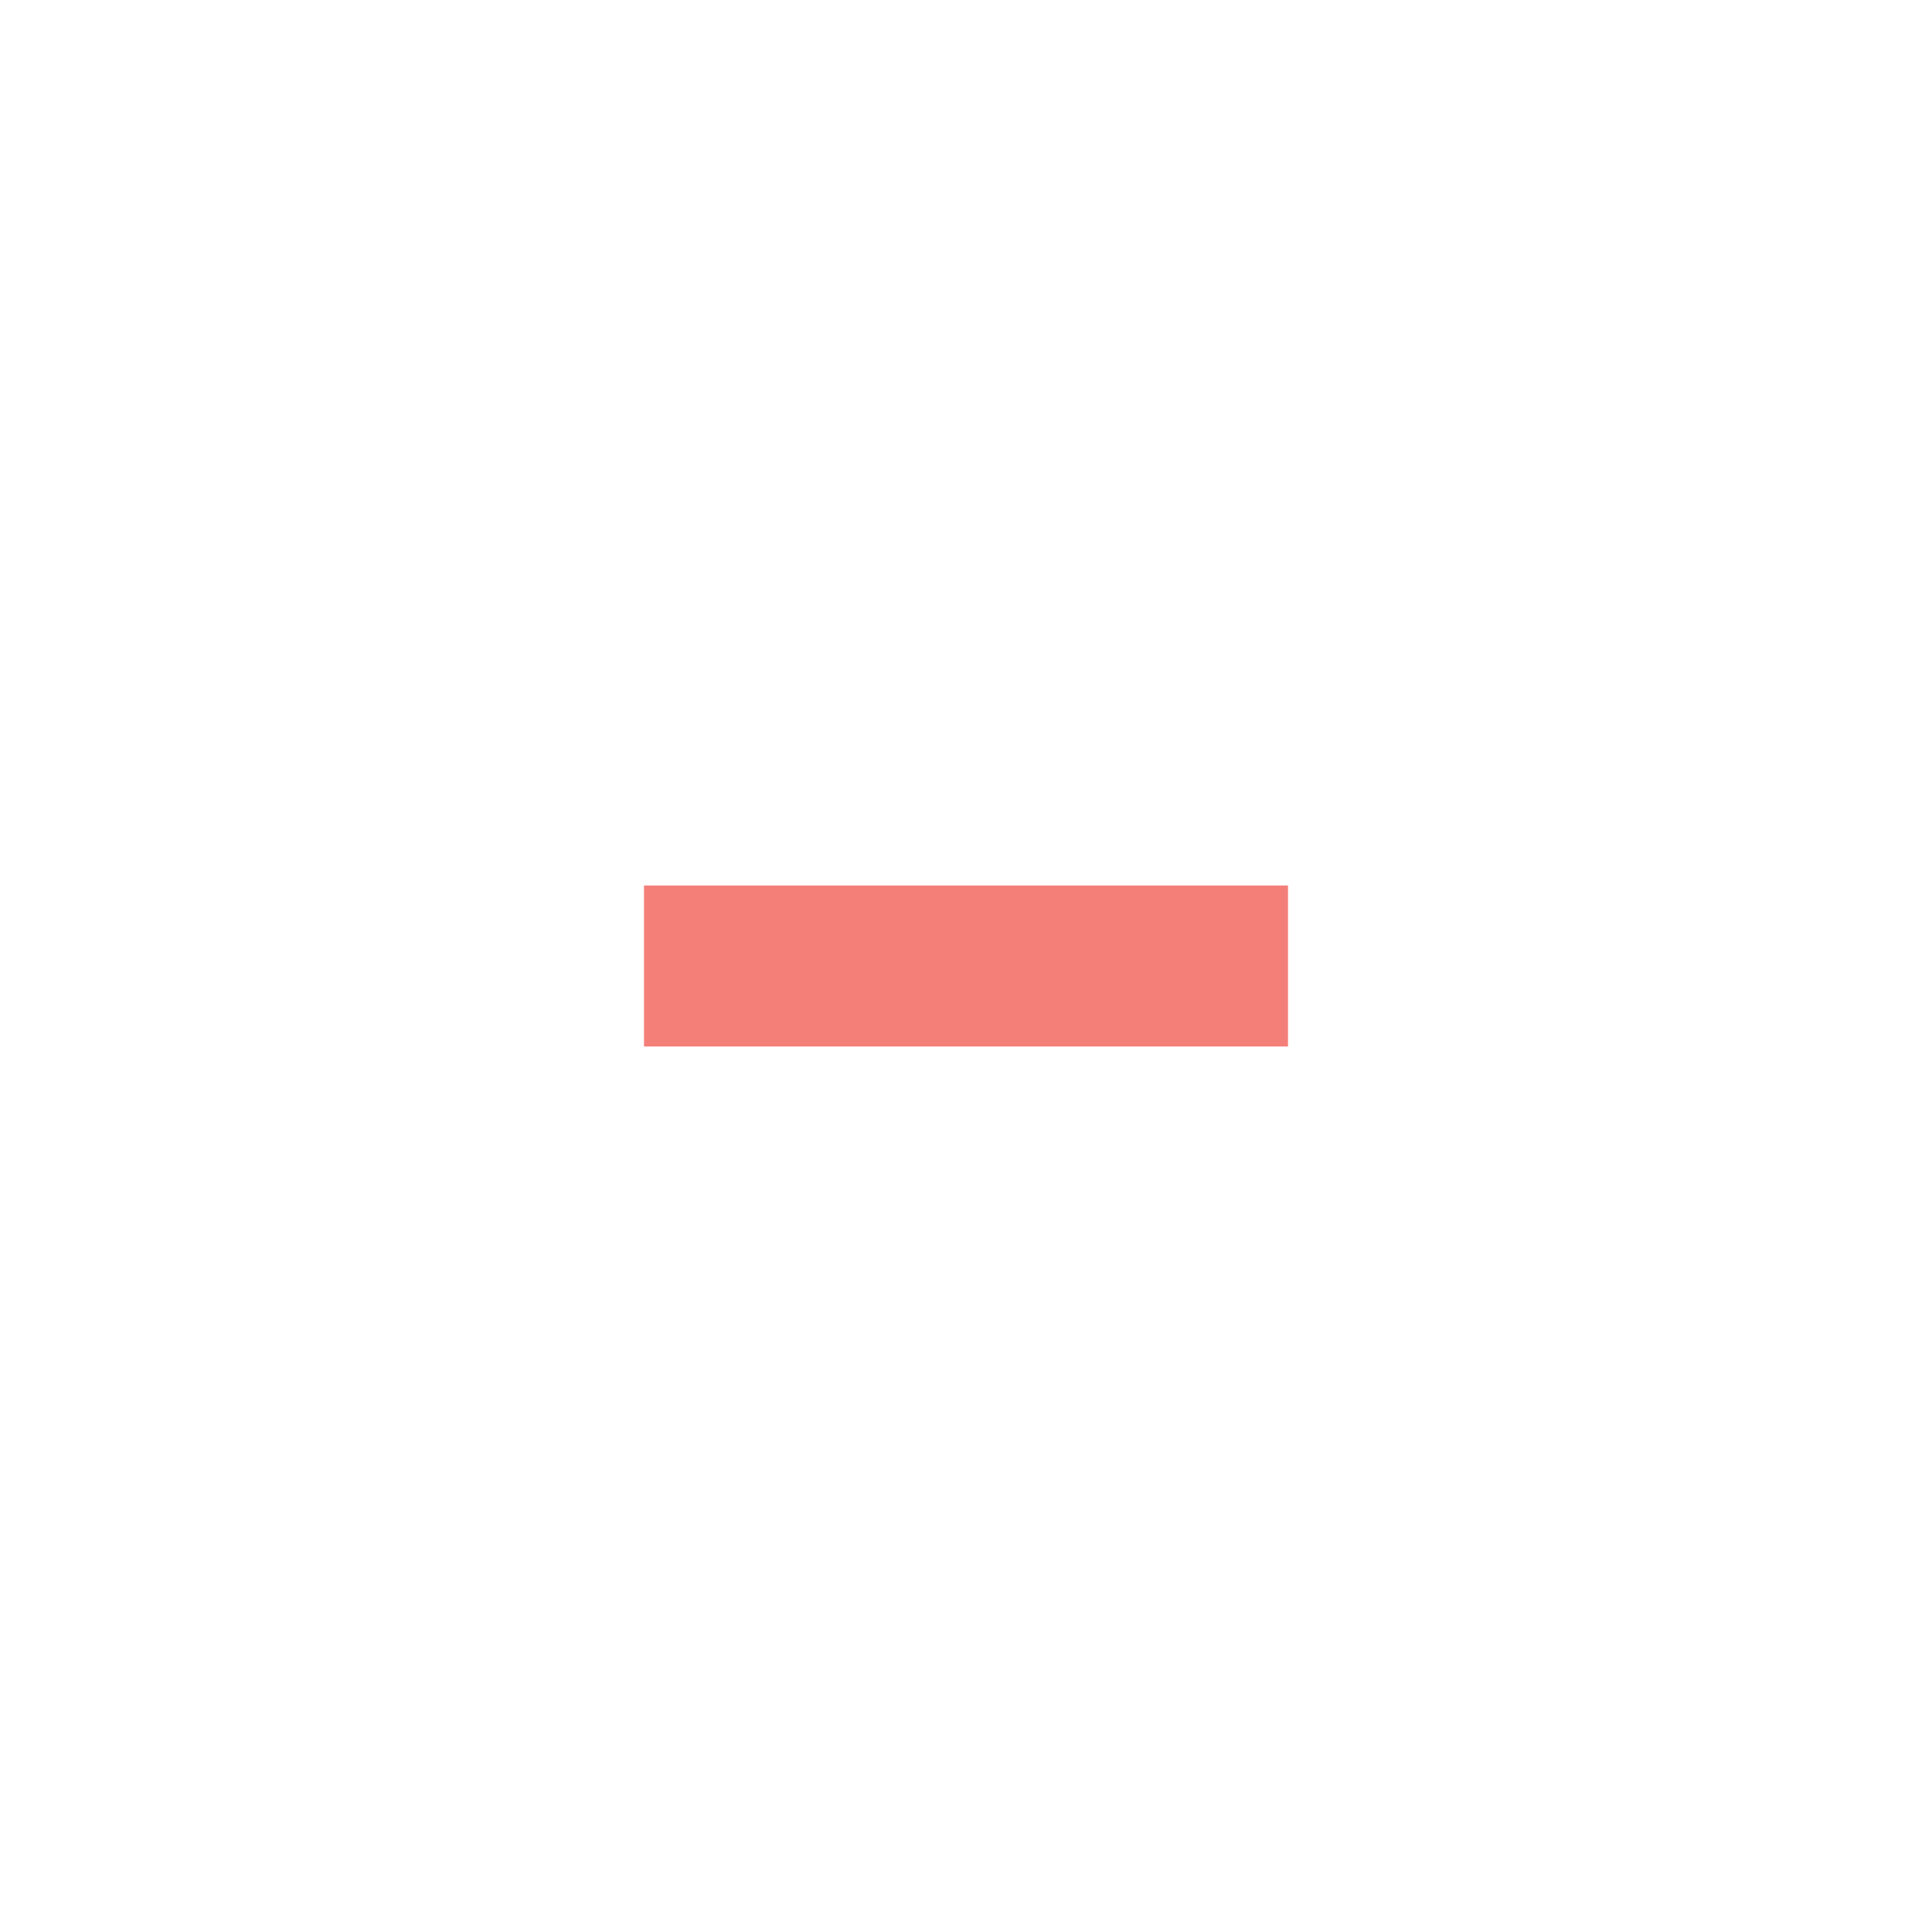
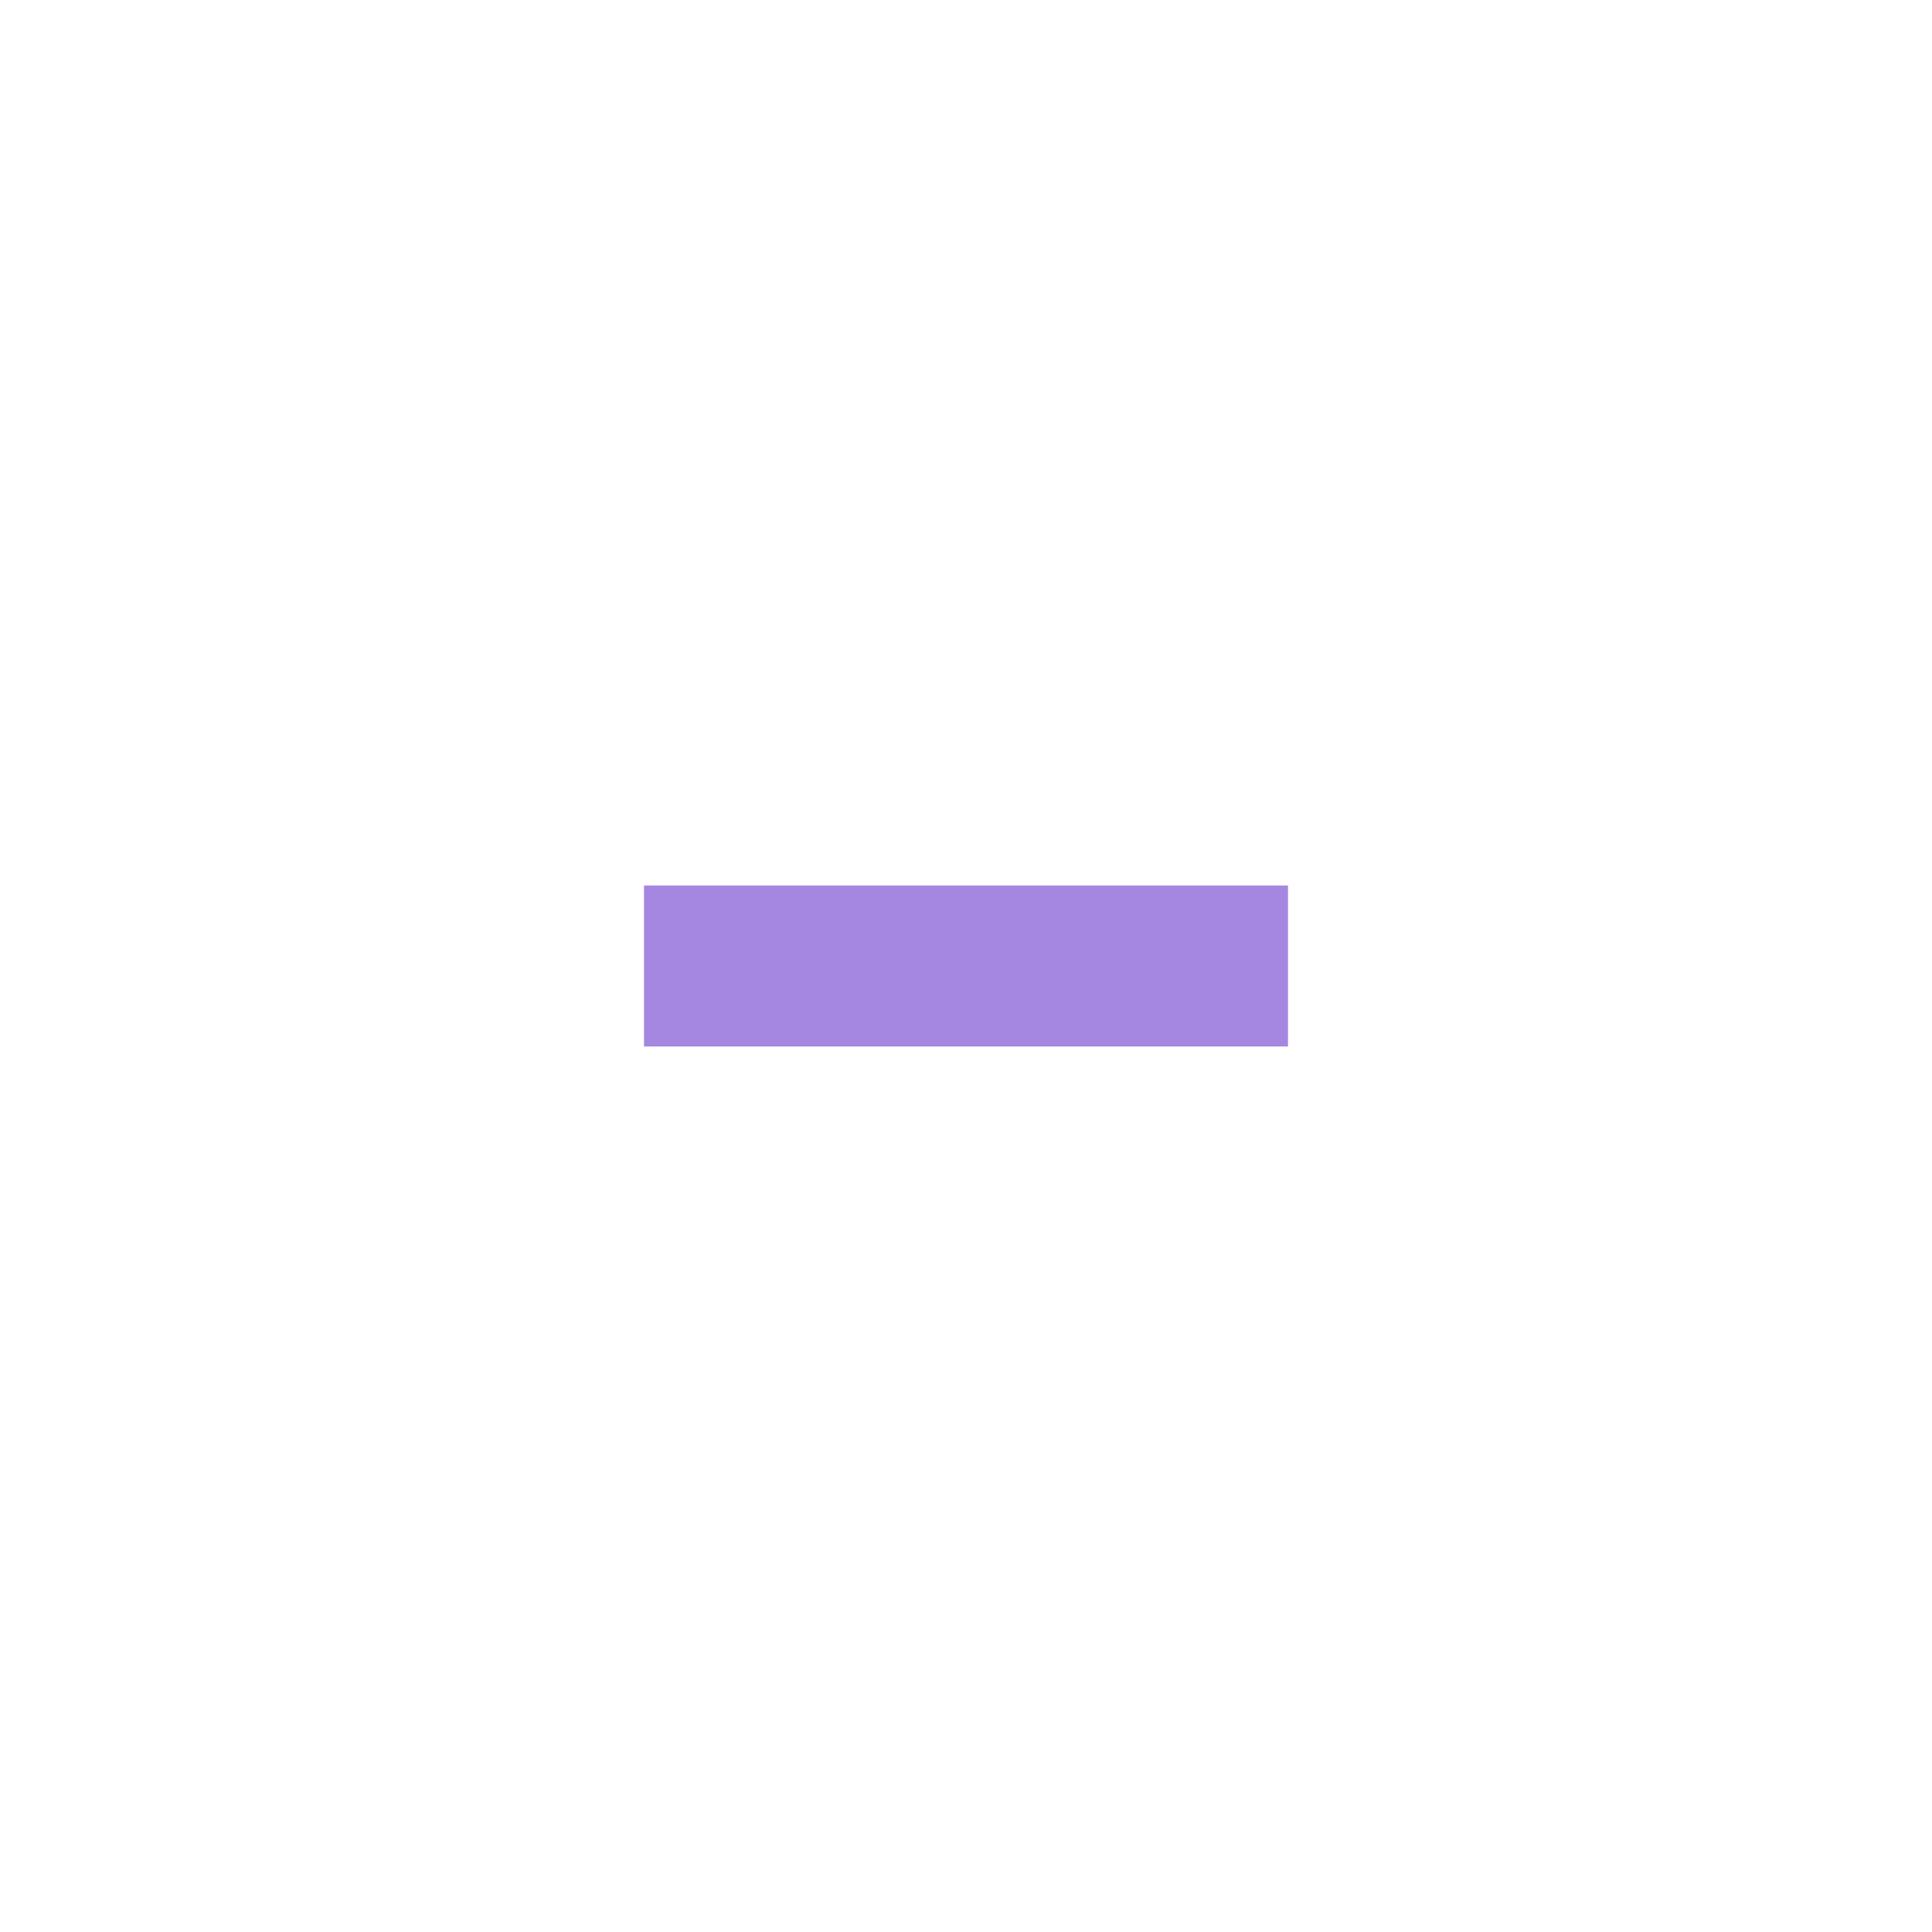
<svg xmlns="http://www.w3.org/2000/svg" version="1.1" x="0px" y="0px" width="24px" height="24px" viewBox="0 0 24 24" xml:space="preserve">
-   <rect x="8" y="11" fill="#f0544c" opacity="0.75" width="8" height="2" />
+   <rect x="8" y="11" fill="#875fd7" opacity="0.75" width="8" height="2" />
</svg>
